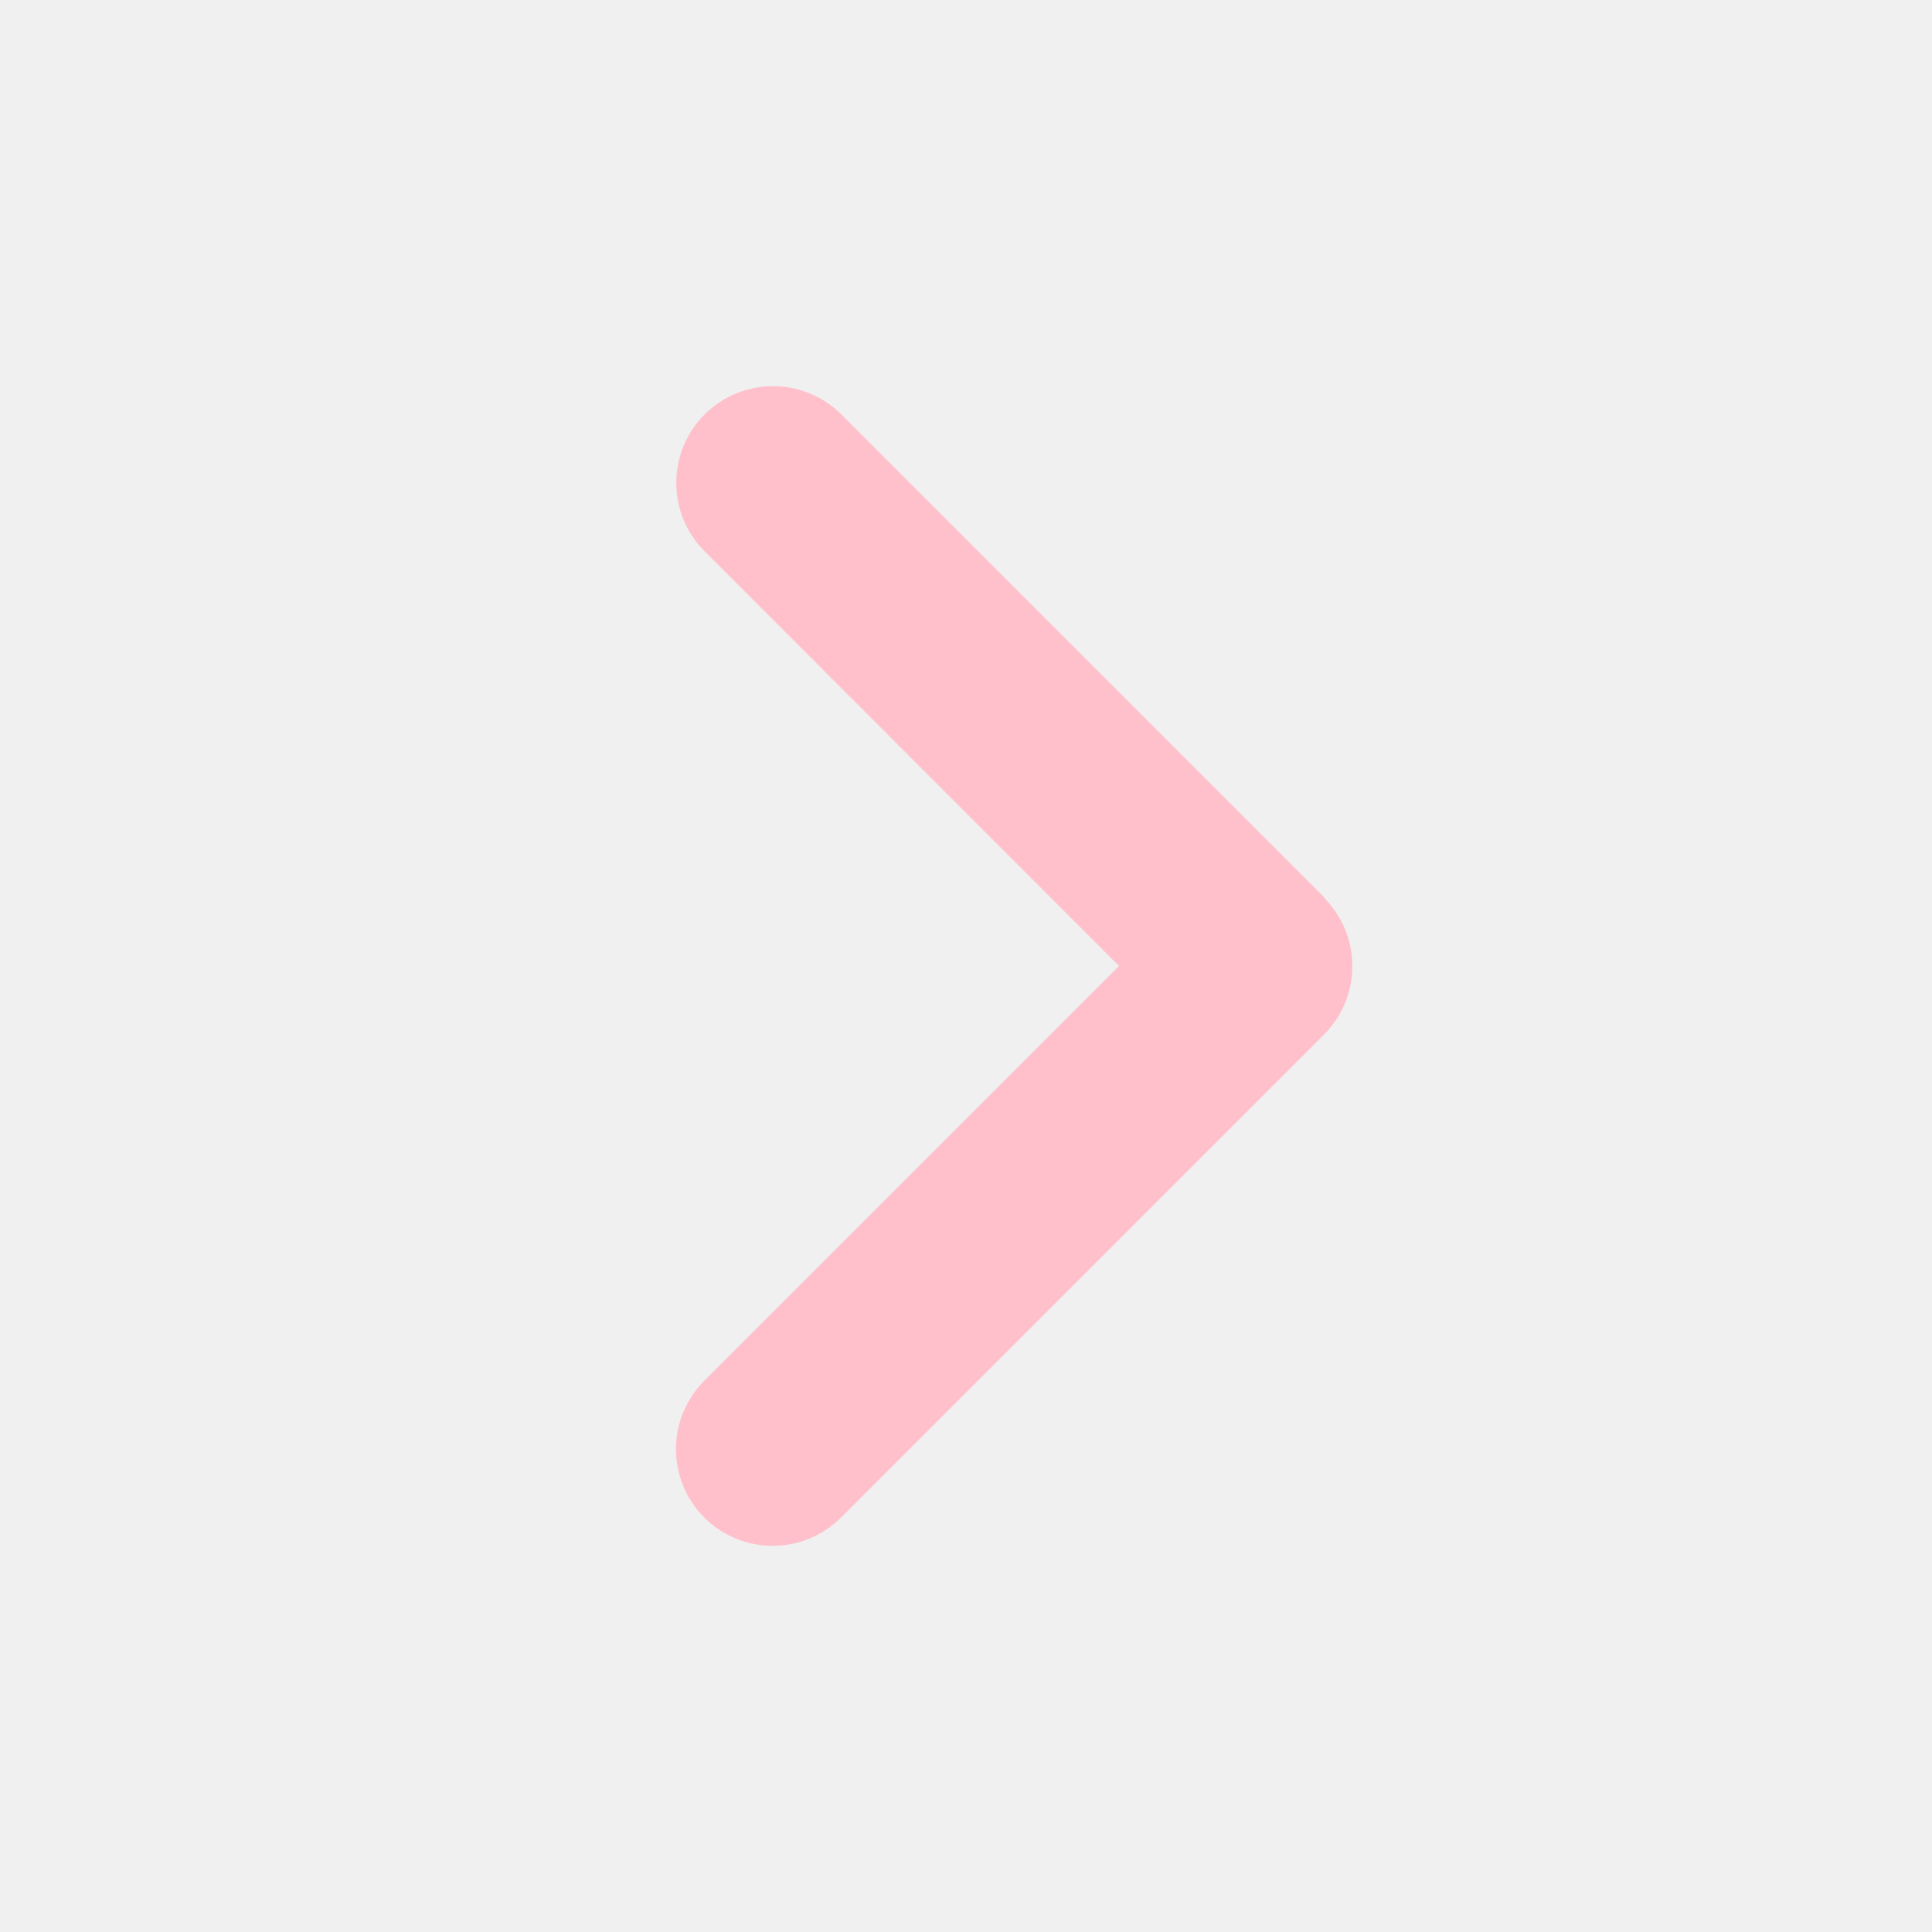
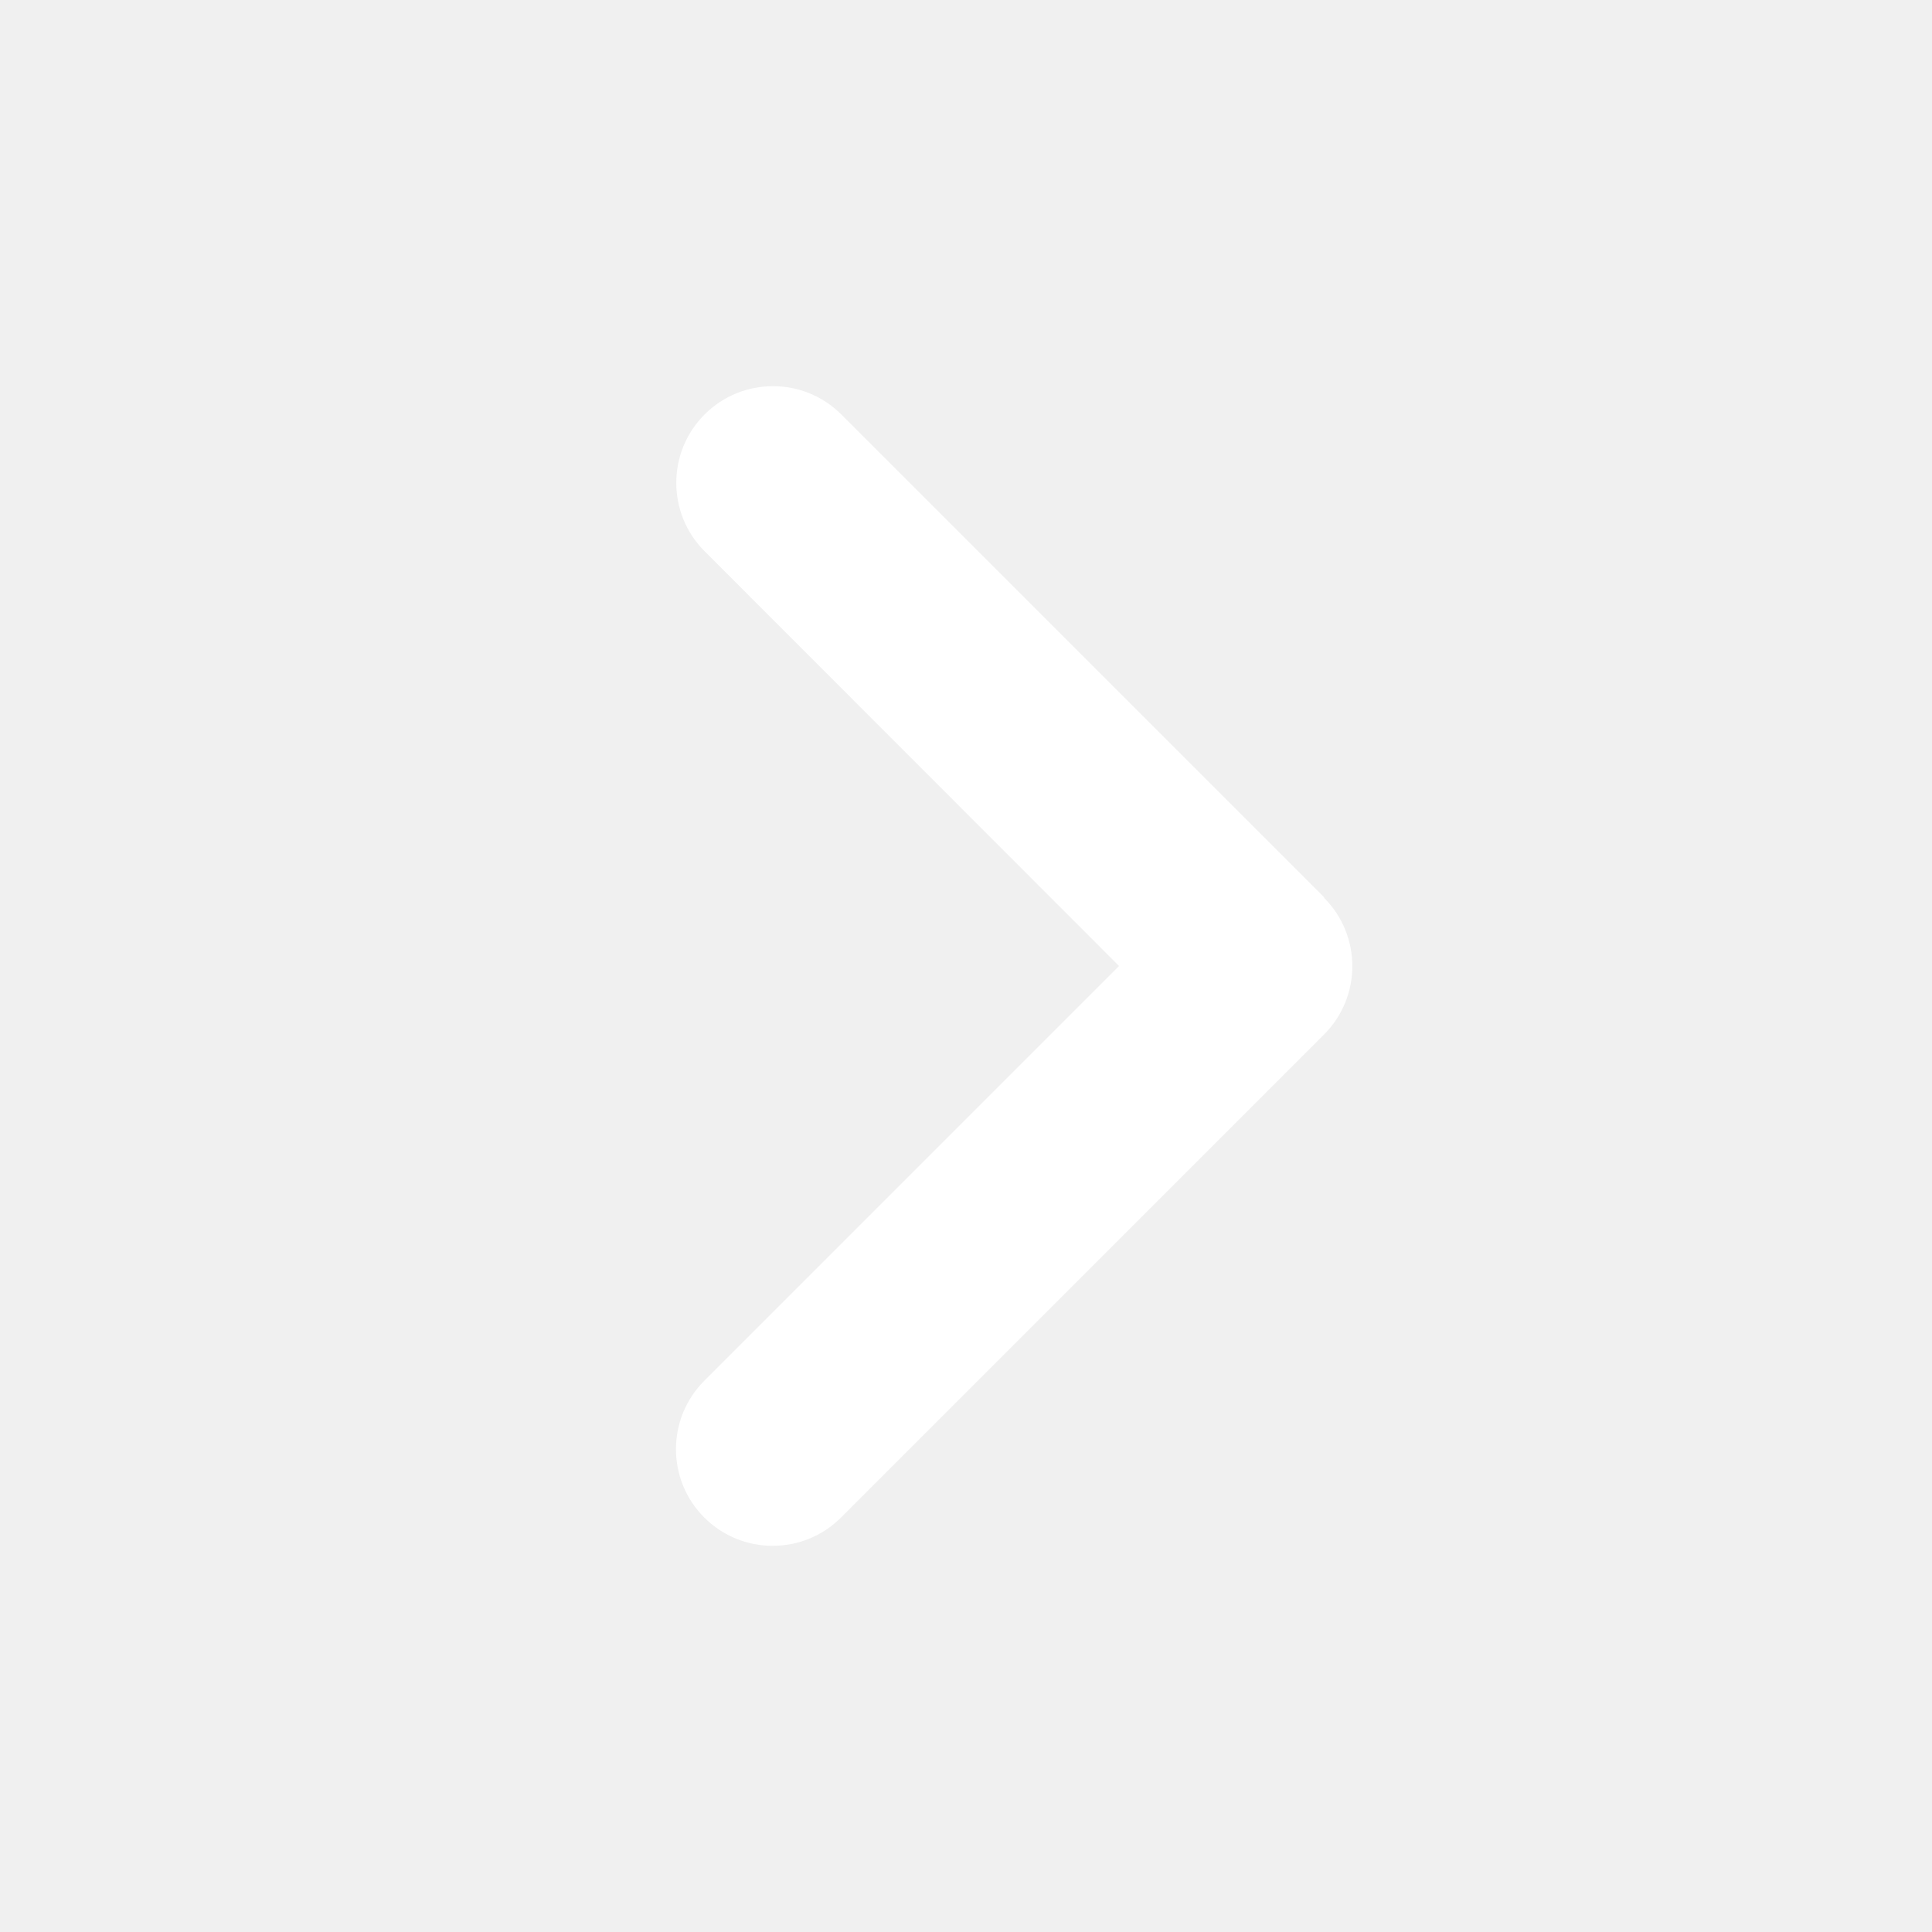
<svg xmlns="http://www.w3.org/2000/svg" viewBox="0 0 640 640">
-   <path transform="rotate(90 320 320)" fill="#ffc0cbff" d="M297.4 201.4C309.9 188.9 330.2 188.9 342.7 201.4L502.7 361.4C515.2 373.9 515.2 394.2 502.7 406.7C490.2 419.2 469.9 419.2 457.4 406.7L320 269.3L182.6 406.6C170.1 419.1 149.8 419.1 137.3 406.6C124.8 394.1 124.8 373.8 137.3 361.3L297.3 201.3z" />
+   <path transform="rotate(90 320 320)" fill="#ffffff" d="M297.4 201.4C309.9 188.9 330.2 188.9 342.7 201.4L502.7 361.4C515.2 373.9 515.2 394.2 502.7 406.7C490.2 419.2 469.9 419.2 457.4 406.7L320 269.3L182.6 406.6C170.1 419.1 149.8 419.1 137.3 406.6C124.8 394.1 124.8 373.8 137.3 361.3L297.3 201.3z" />
</svg>
